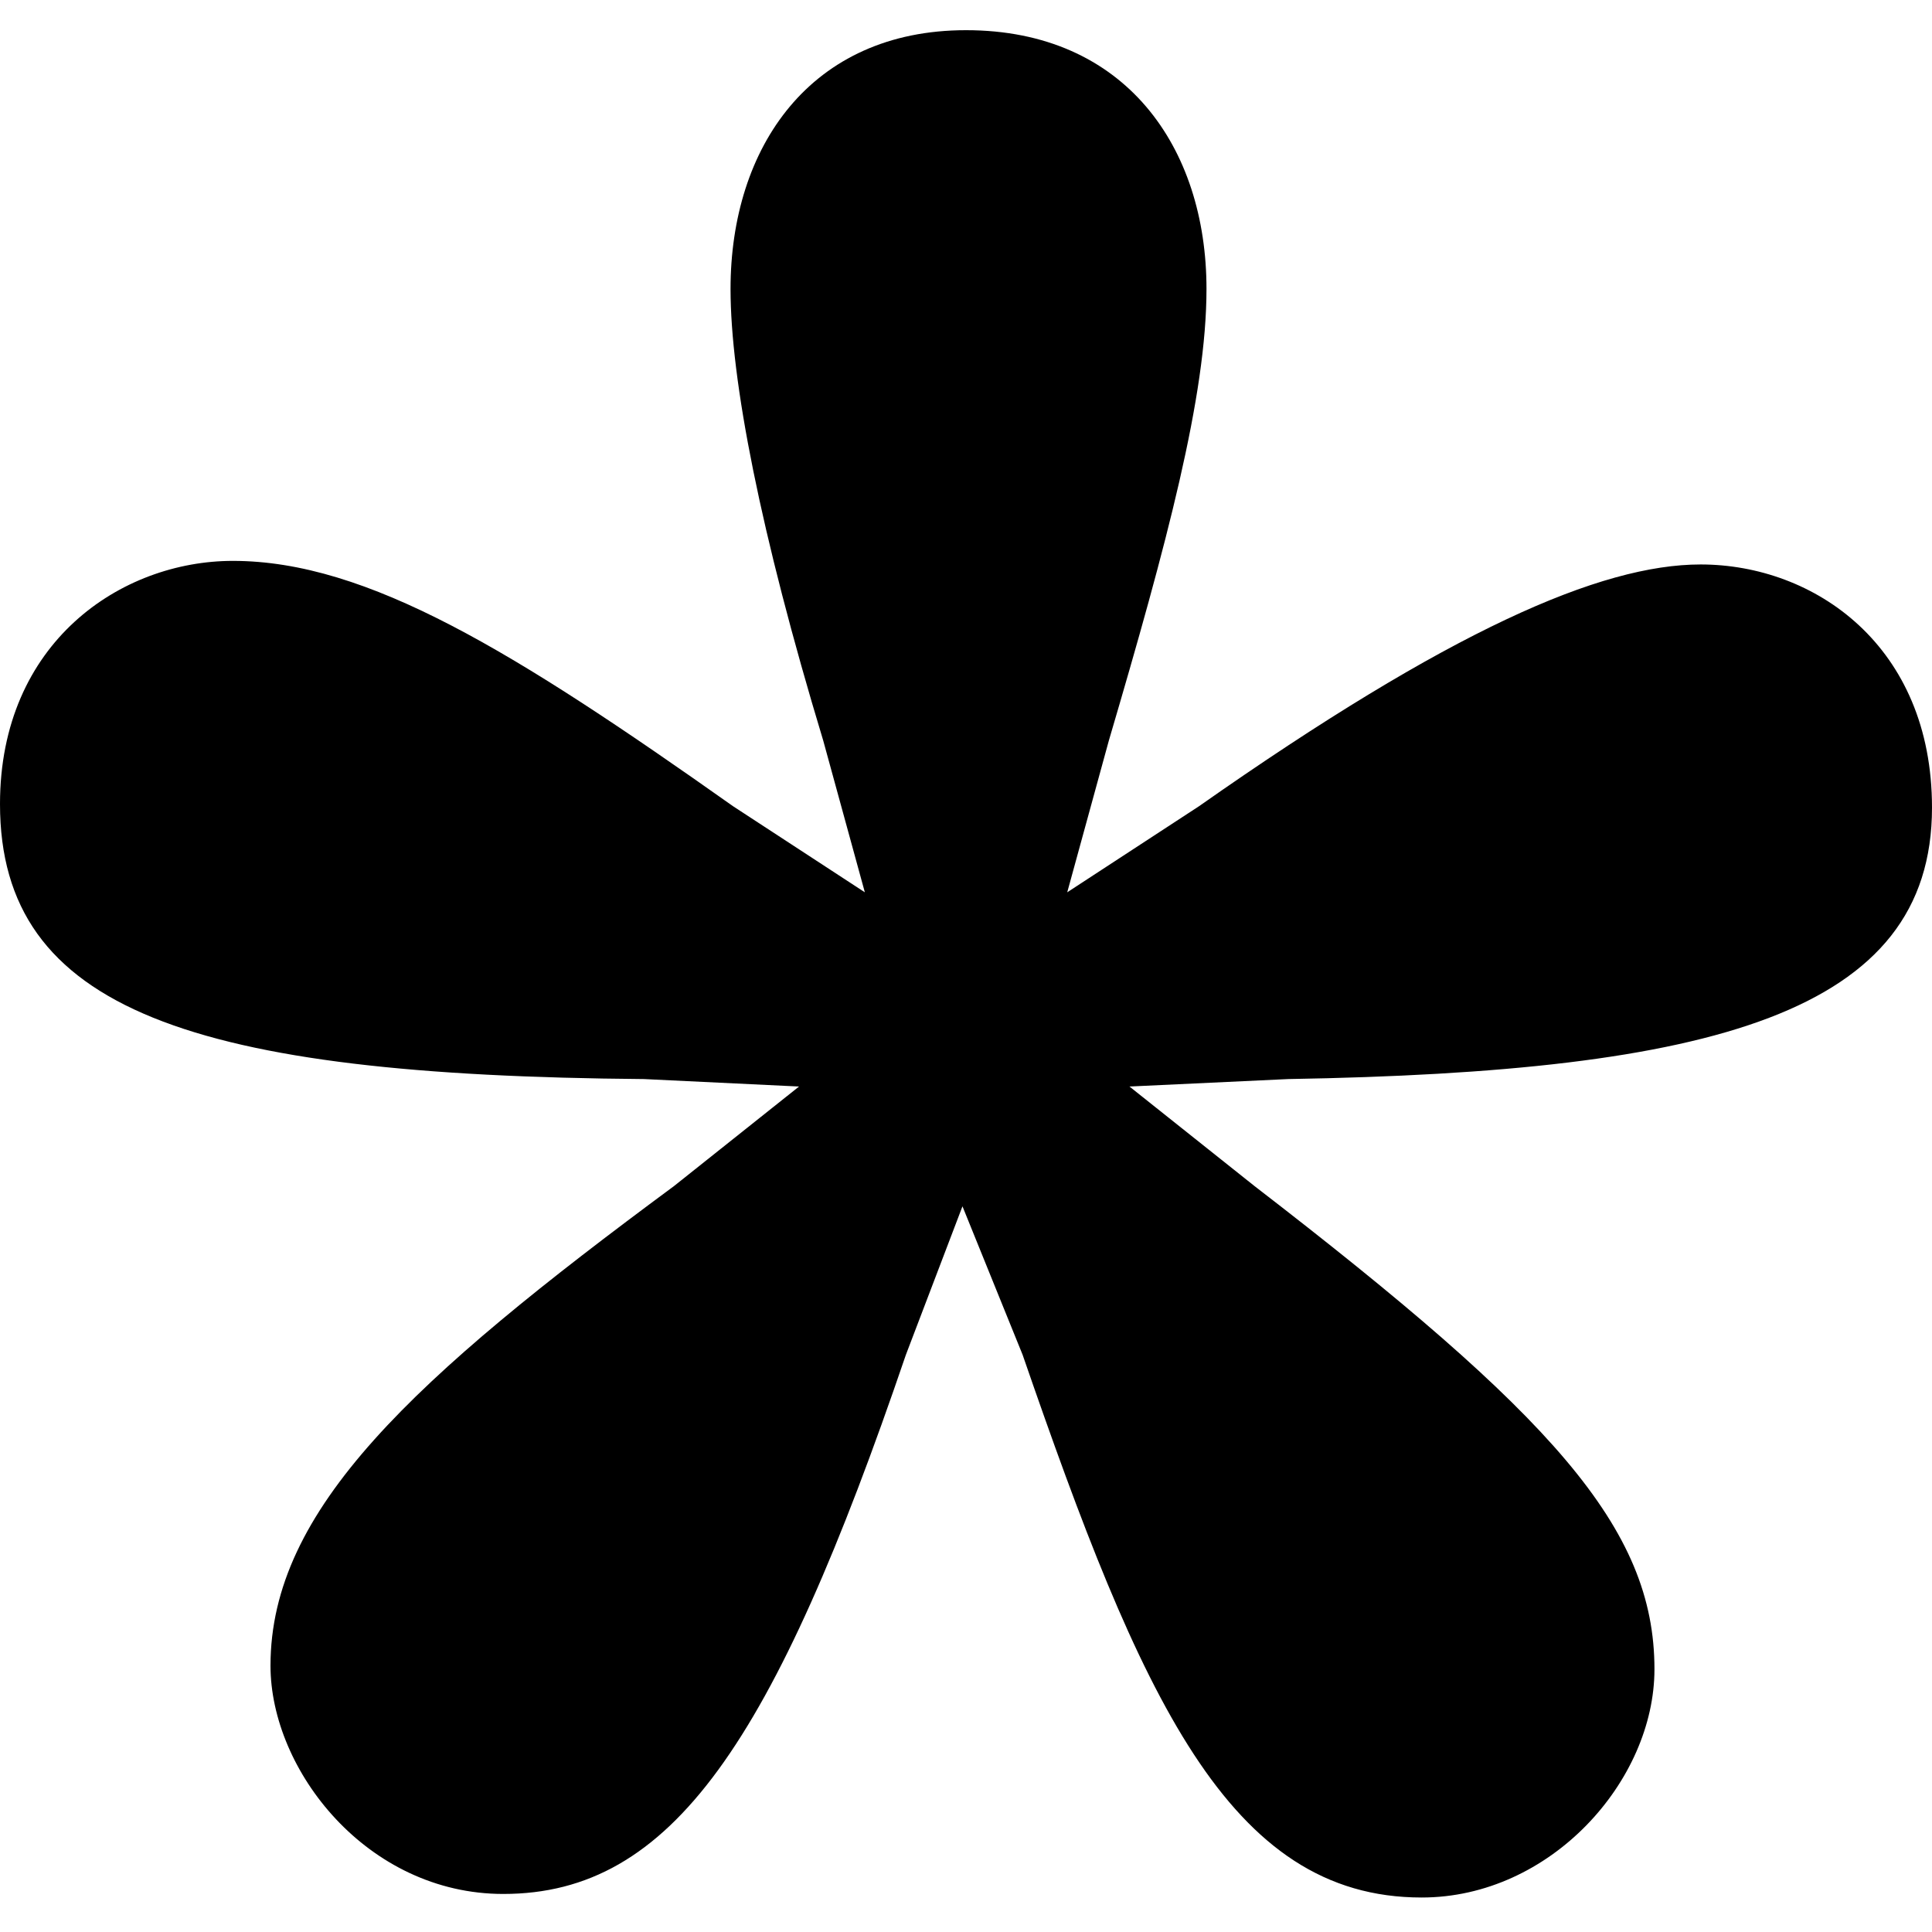
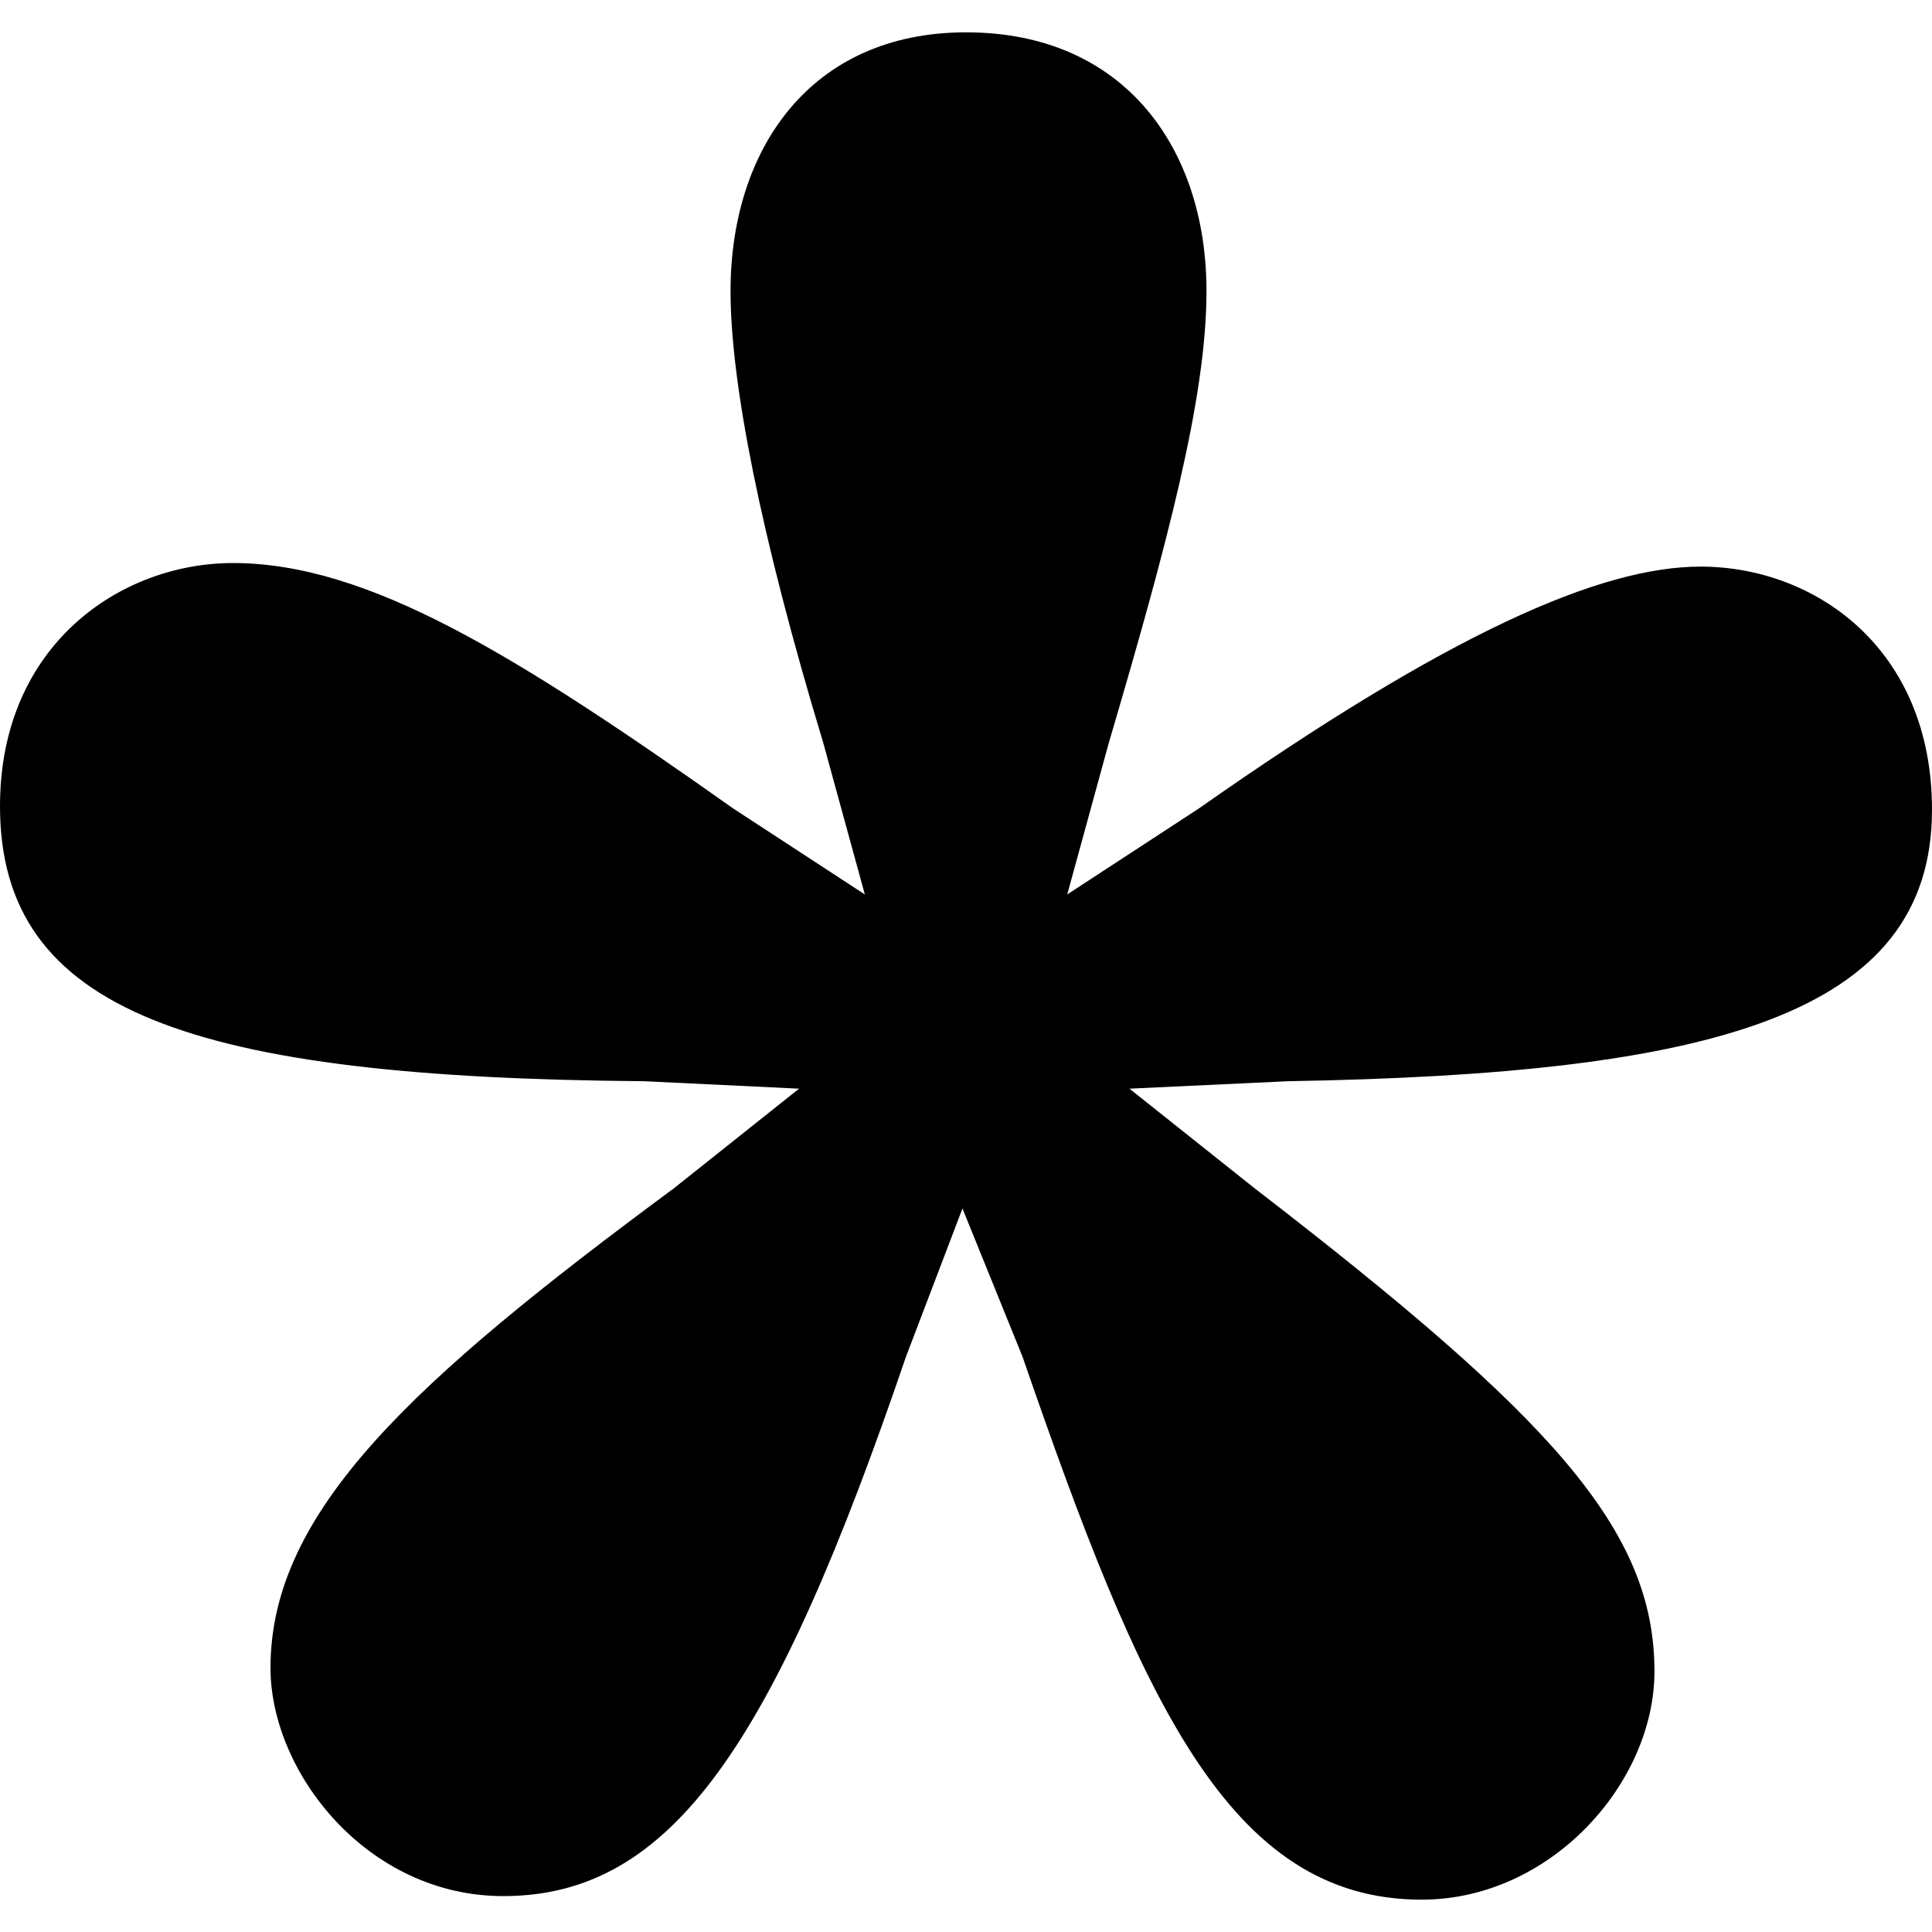
<svg xmlns="http://www.w3.org/2000/svg" viewBox="0 0 24 24">
-   <g transform="translate(0 0.375) scale(0.1875)">
+   <g transform="translate(0 0.4017) scale(0.1875)">
    <path d="M79.933 17.145C79.933 24.226 77.319 33.969 73.465 47.062L70.707 57.117L79.434 51.417C96.022 39.769 106.04 35.397 112.67 35.397C120.212 35.397 128 40.786 128 51.505C128 65.14 113.443 69.014 85.338 69.491L74.83 69.985L83.117 76.582C102.791 91.747 109.612 99.176 109.612 108.59C109.612 115.999 102.727 123.715 94.19 123.715C81.363 123.715 75.566 110.387 67.75 87.757L63.766 77.922L60.018 87.757C51.259 113.46 44.517 123.479 33.343 123.479C24.334 123.479 17.921 115.289 17.921 108.354C17.921 97.994 27.337 89.382 44.652 76.582L52.939 69.985L42.667 69.491C12.817 69.25 0 64.957 0 51.269C0 40.55 8.028 35.16 15.427 35.16C24.362 35.16 34.106 41.188 48.571 51.417L57.298 57.117L54.54 47.062C50.362 33.26 48.4 23.134 48.4 17.145C48.4 7.768 53.684 0 64.002 0C74.557 1.03096e-07 79.933 7.768 79.933 17.145Z" />
  </g>
</svg>
